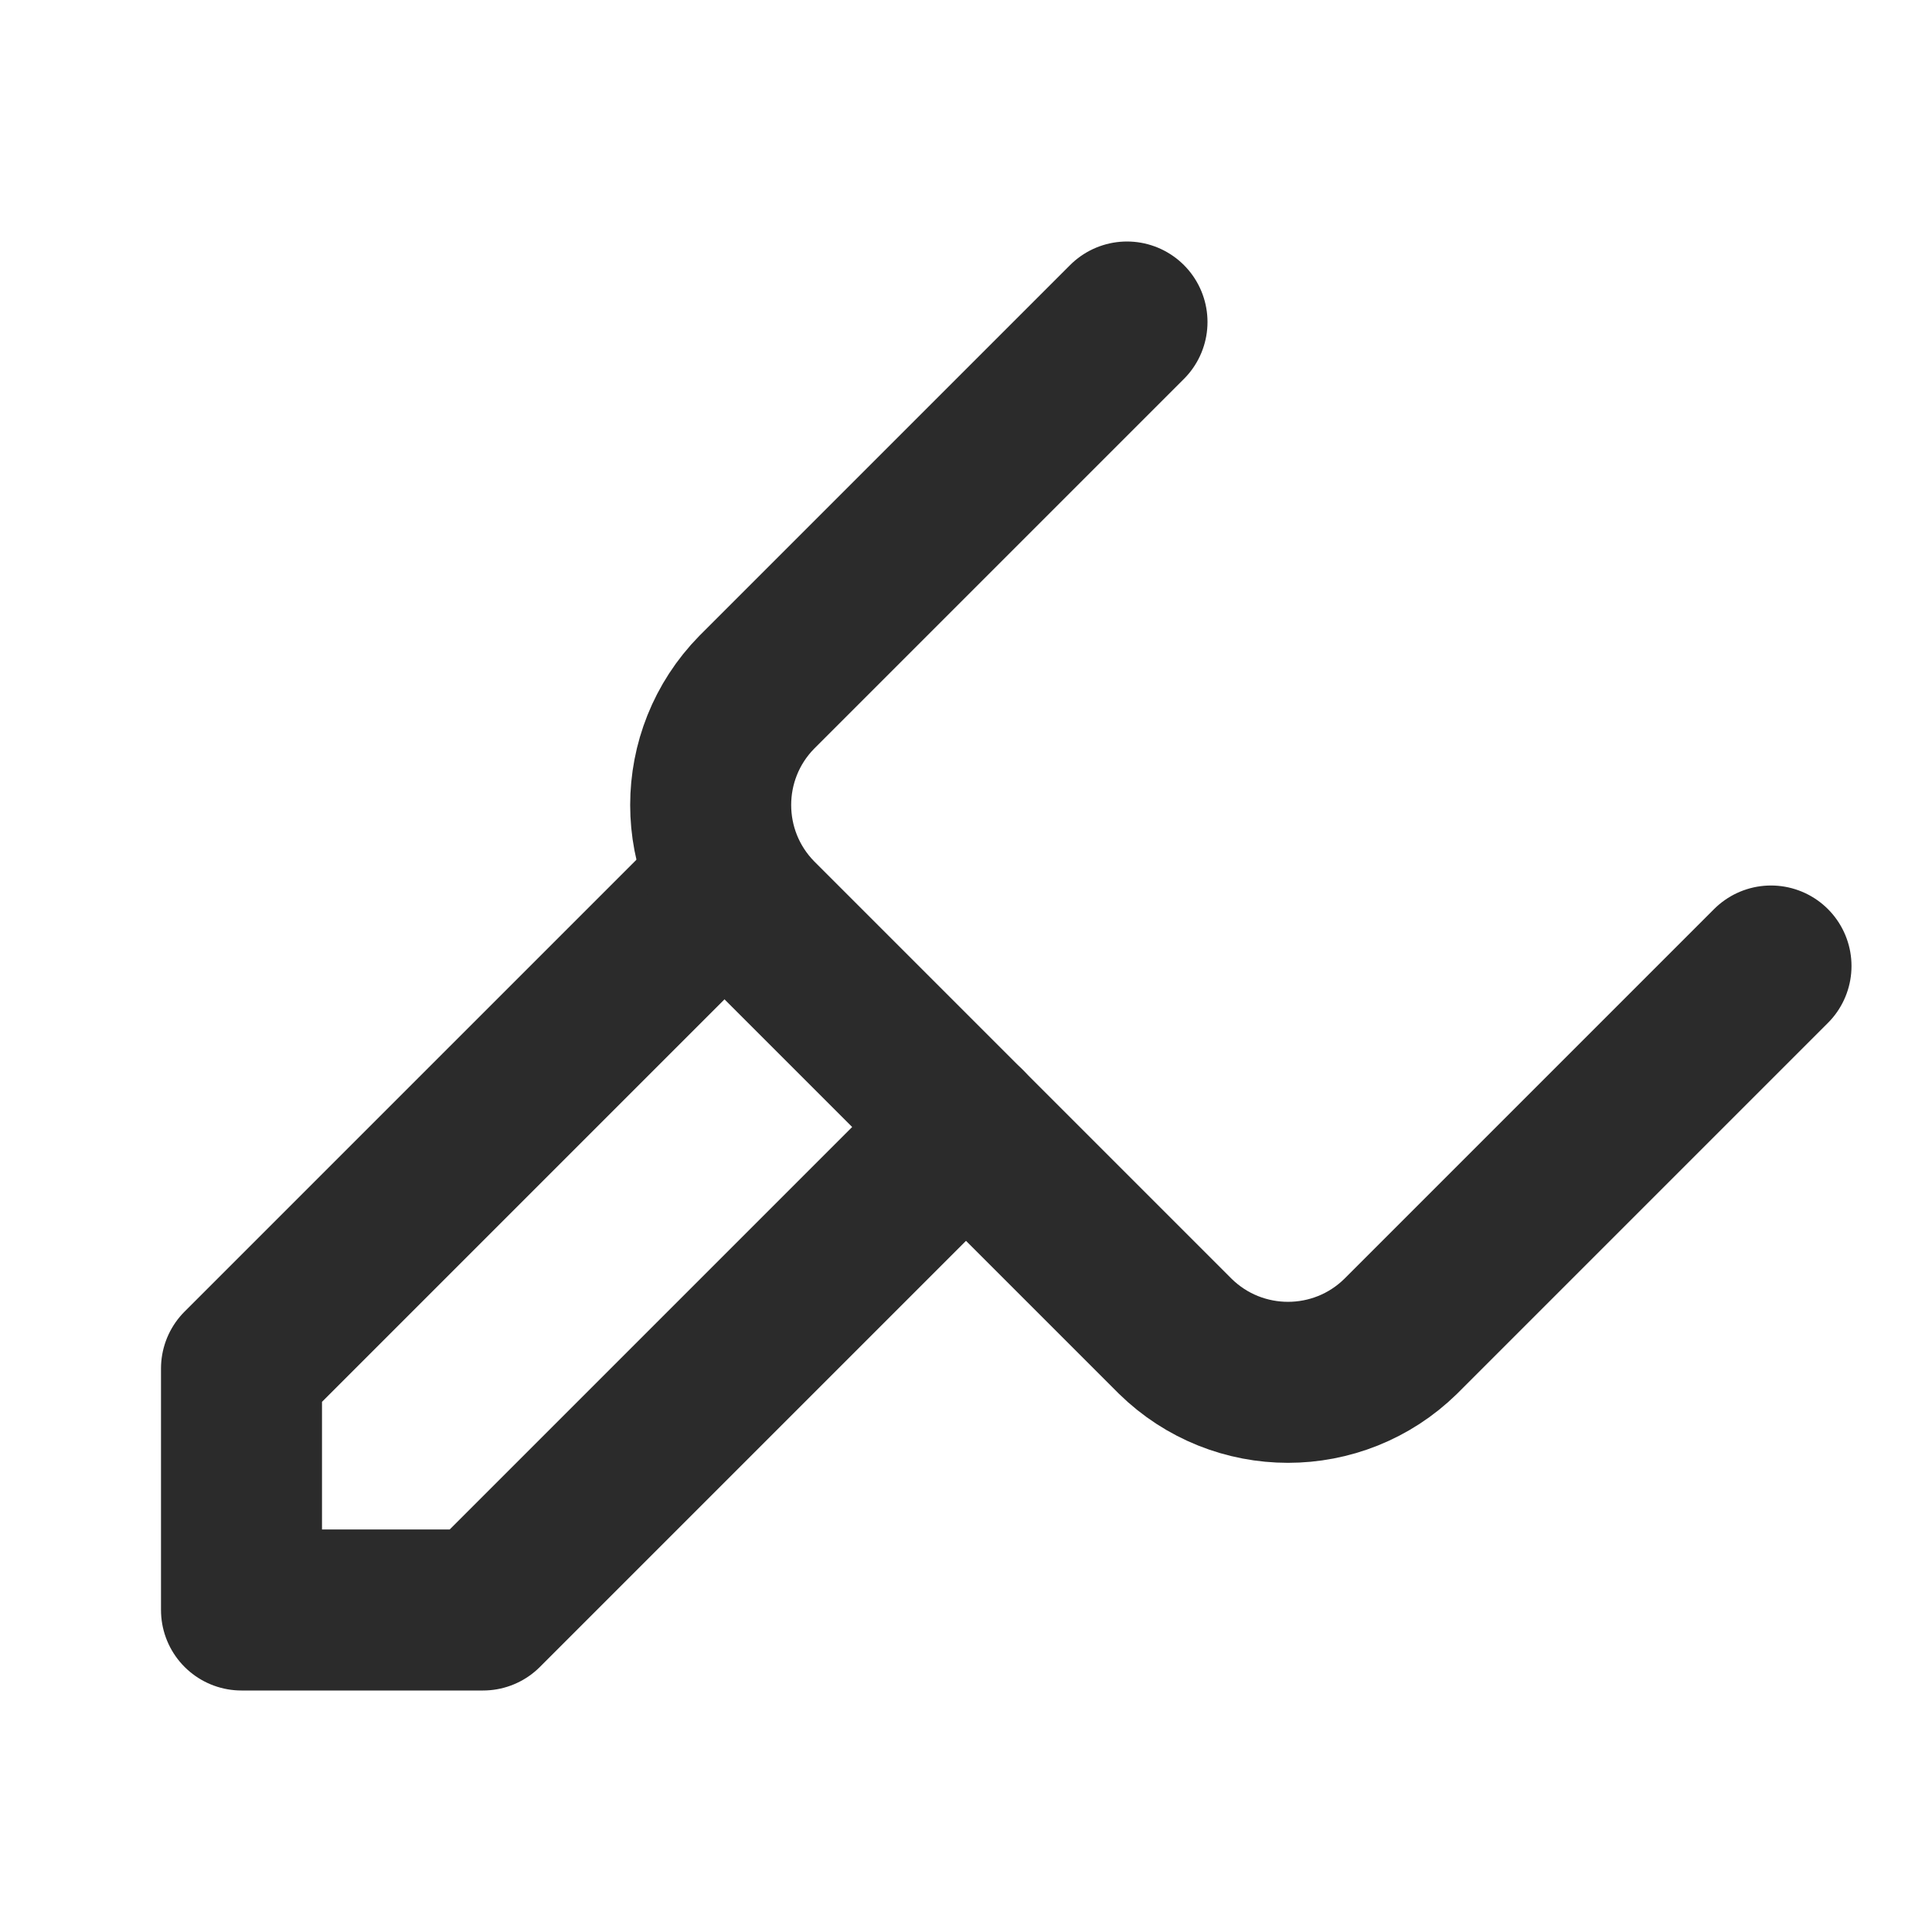
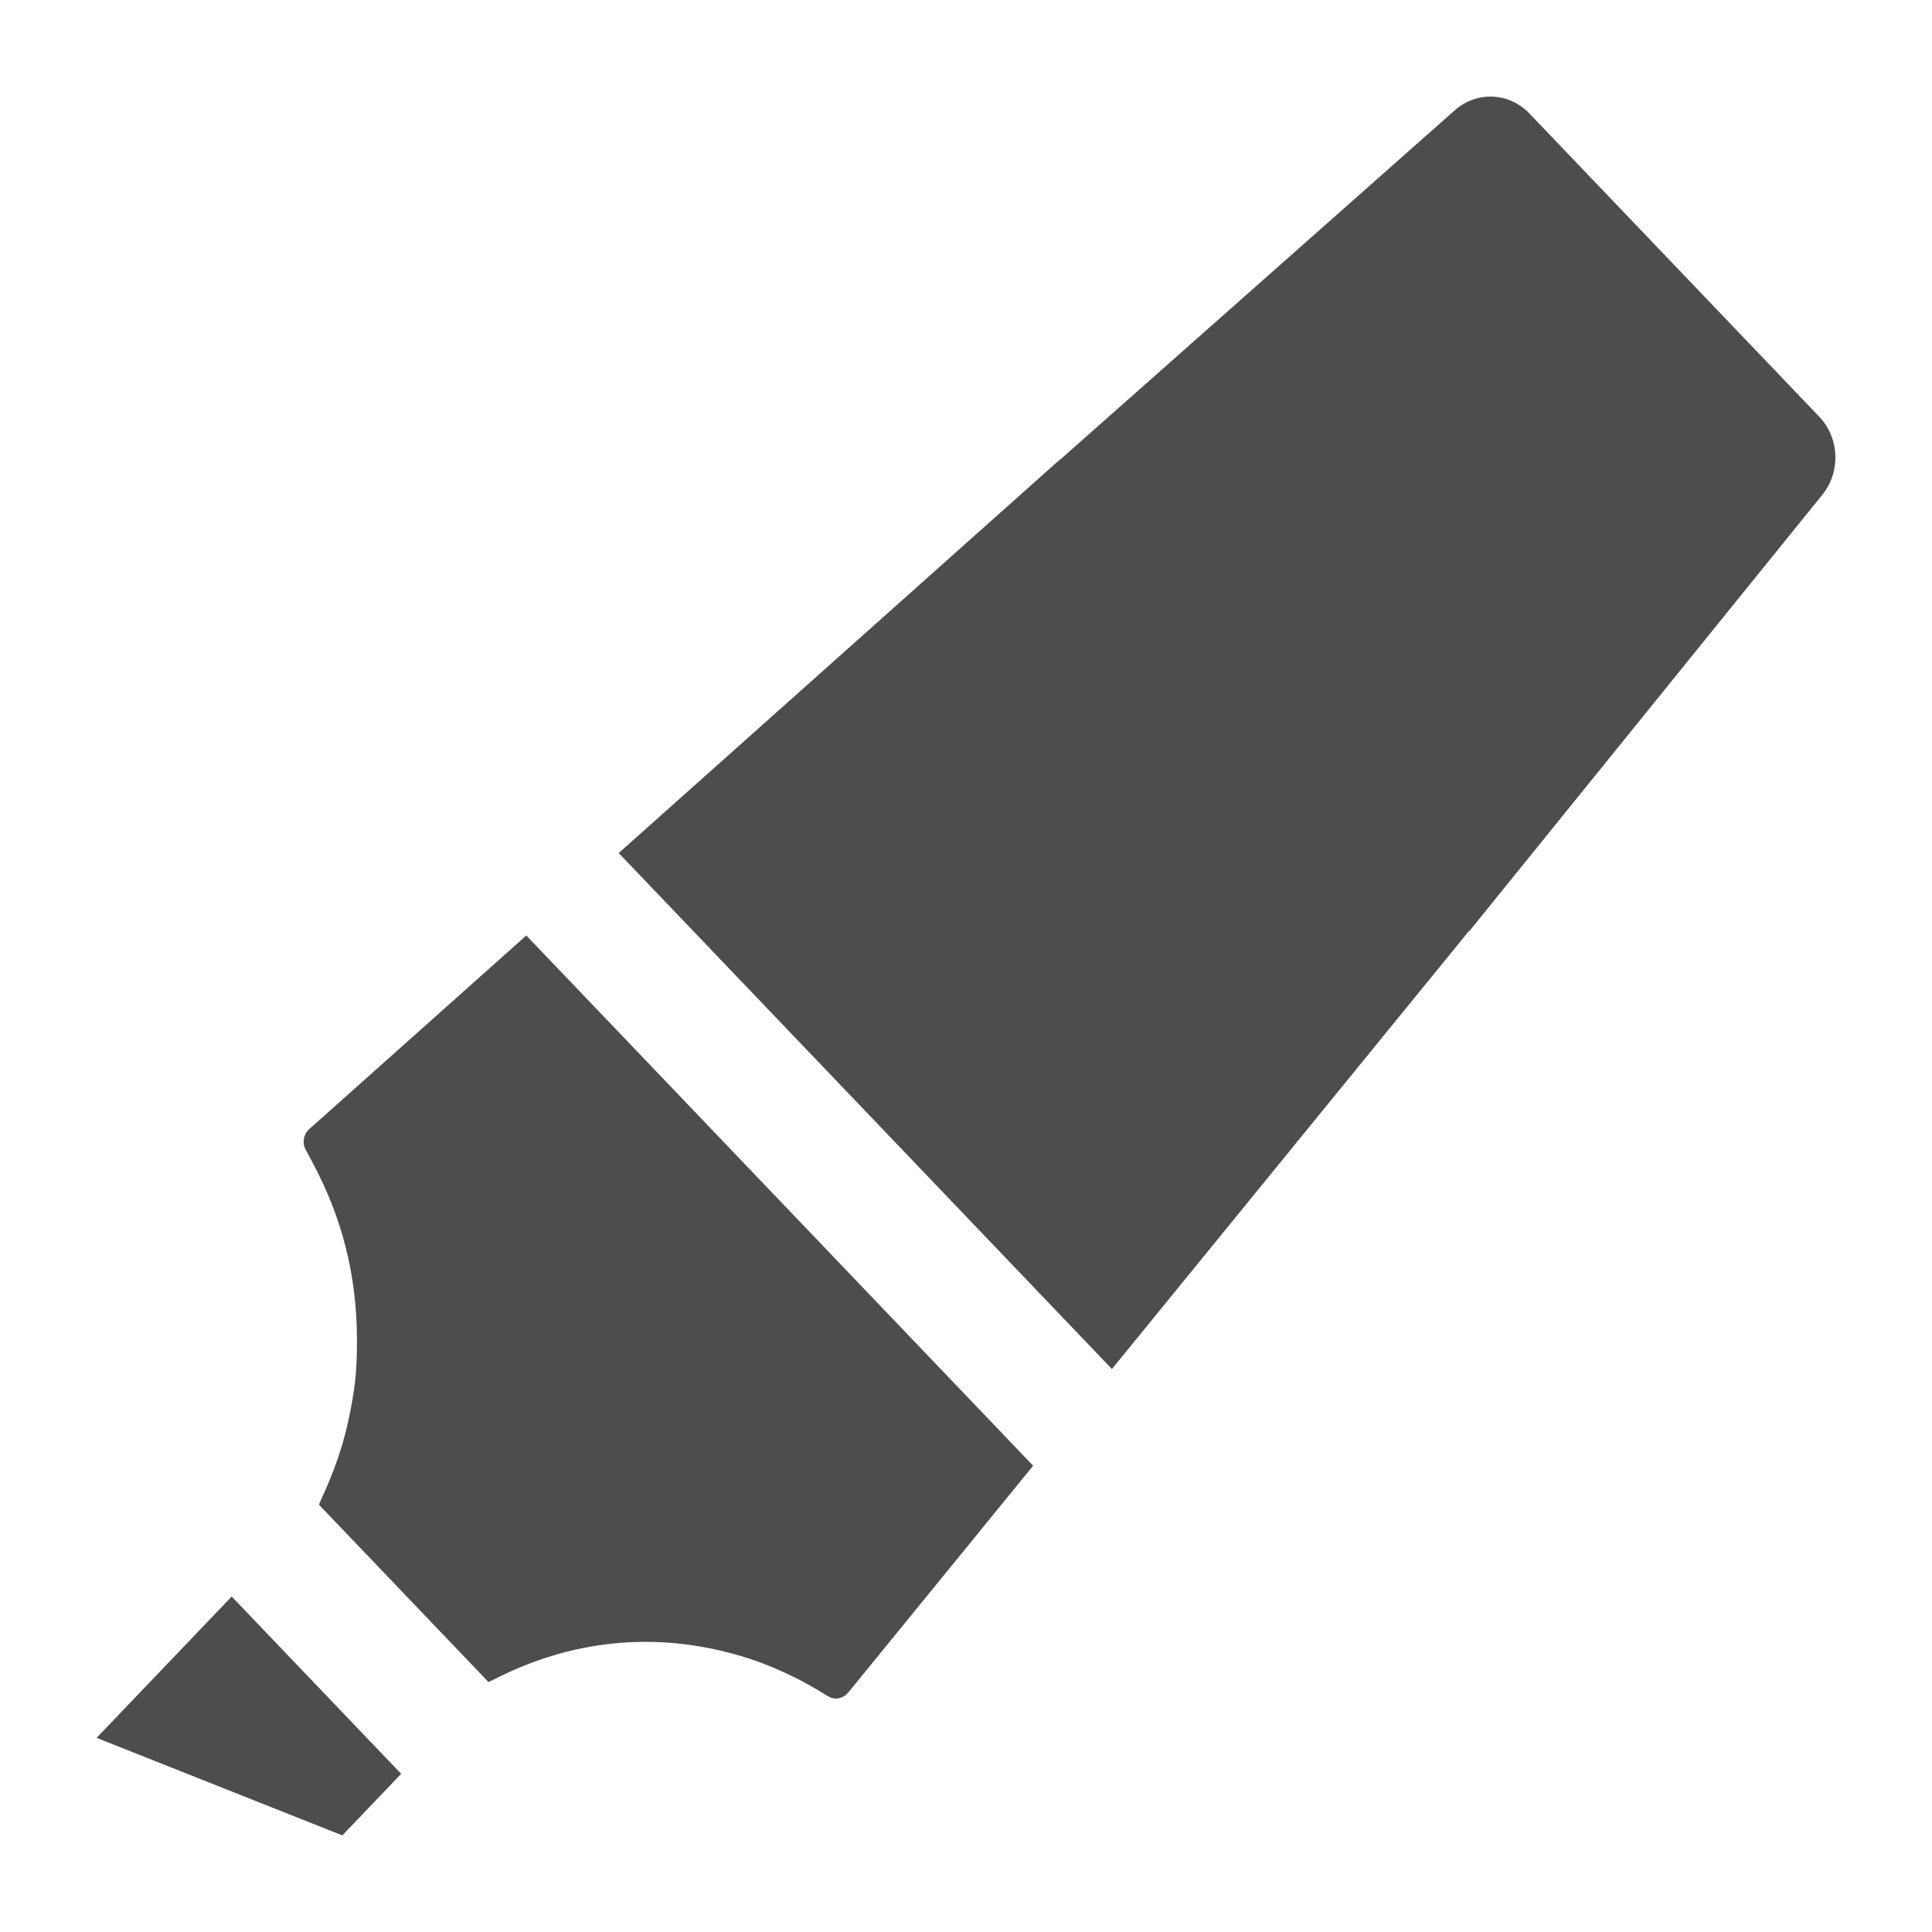
- <svg xmlns="http://www.w3.org/2000/svg" width="24" height="24" viewBox="0 0 24 24" fill="none" stroke="#2b2b2b" stroke-width="2" stroke-linecap="round" stroke-linejoin="round">
-   <path d="m9 11-6 6v3h3l6-6" />
-   <path d="m22 12-4.6 4.6a2 2 0 0 1-2.8 0l-5.2-5.2a2 2 0 0 1 0-2.8L14 4" />
+ <svg xmlns="http://www.w3.org/2000/svg" width="500" height="500" viewBox="0 0 500 500" id="svg2" version="1.1">
+   <defs id="defs4">
+     </defs>
+   <g id="layer1" transform="translate(0,-552.3622)">
+     <path style="fill:#4d4d4d;fill-rule:evenodd;stroke:none;stroke-width:26.482;stroke-linecap:round;stroke-linejoin:miter;stroke-miterlimit:4;stroke-dasharray:none;stroke-opacity:1" d="m 395.809,581.732 a 14.264,14.922 0 0 0 -19.297,-0.84 l -102.402,90.65 -0.045,-0.047 -113.943,101.637 127.644,133.534 92.353,-113.307 0.073,0.076 91.434,-113.04 a 14.264,14.922 0 0 0 -0.803,-20.188 l -75.014,-78.476 z m -259.603,212.735 -56.025,49.976 a 4.081,4.269 0 0 0 -1.068,5.466 l 1.66,3.091 c 7.808,14.536 11.581,29.505 11.605,46.023 0.011,7.493 -0.358,11.543 -1.656,18.263 -1.601,8.29 -3.786,14.897 -7.896,23.789 -0.071,0.153 -0.162,0.371 -0.257,0.724 l 43.865,45.889 2.704,-1.338 c 20.592,-10.197 42.793,-11.831 64.741,-4.75 5.785,1.867 12.798,5.099 18.104,8.345 l 2.306,1.41 a 4.081,4.269 0 0 0 5.266,-1.052 l 0.024,0.025 47.795,-58.638 L 136.206,794.466 Z M 59.962,965.54 44.729,981.476 25,1002.115 l 63.591,25.247 15.233,-15.936 -43.862,-45.886 z" id="path4156-7" />
+   </g>
</svg>
